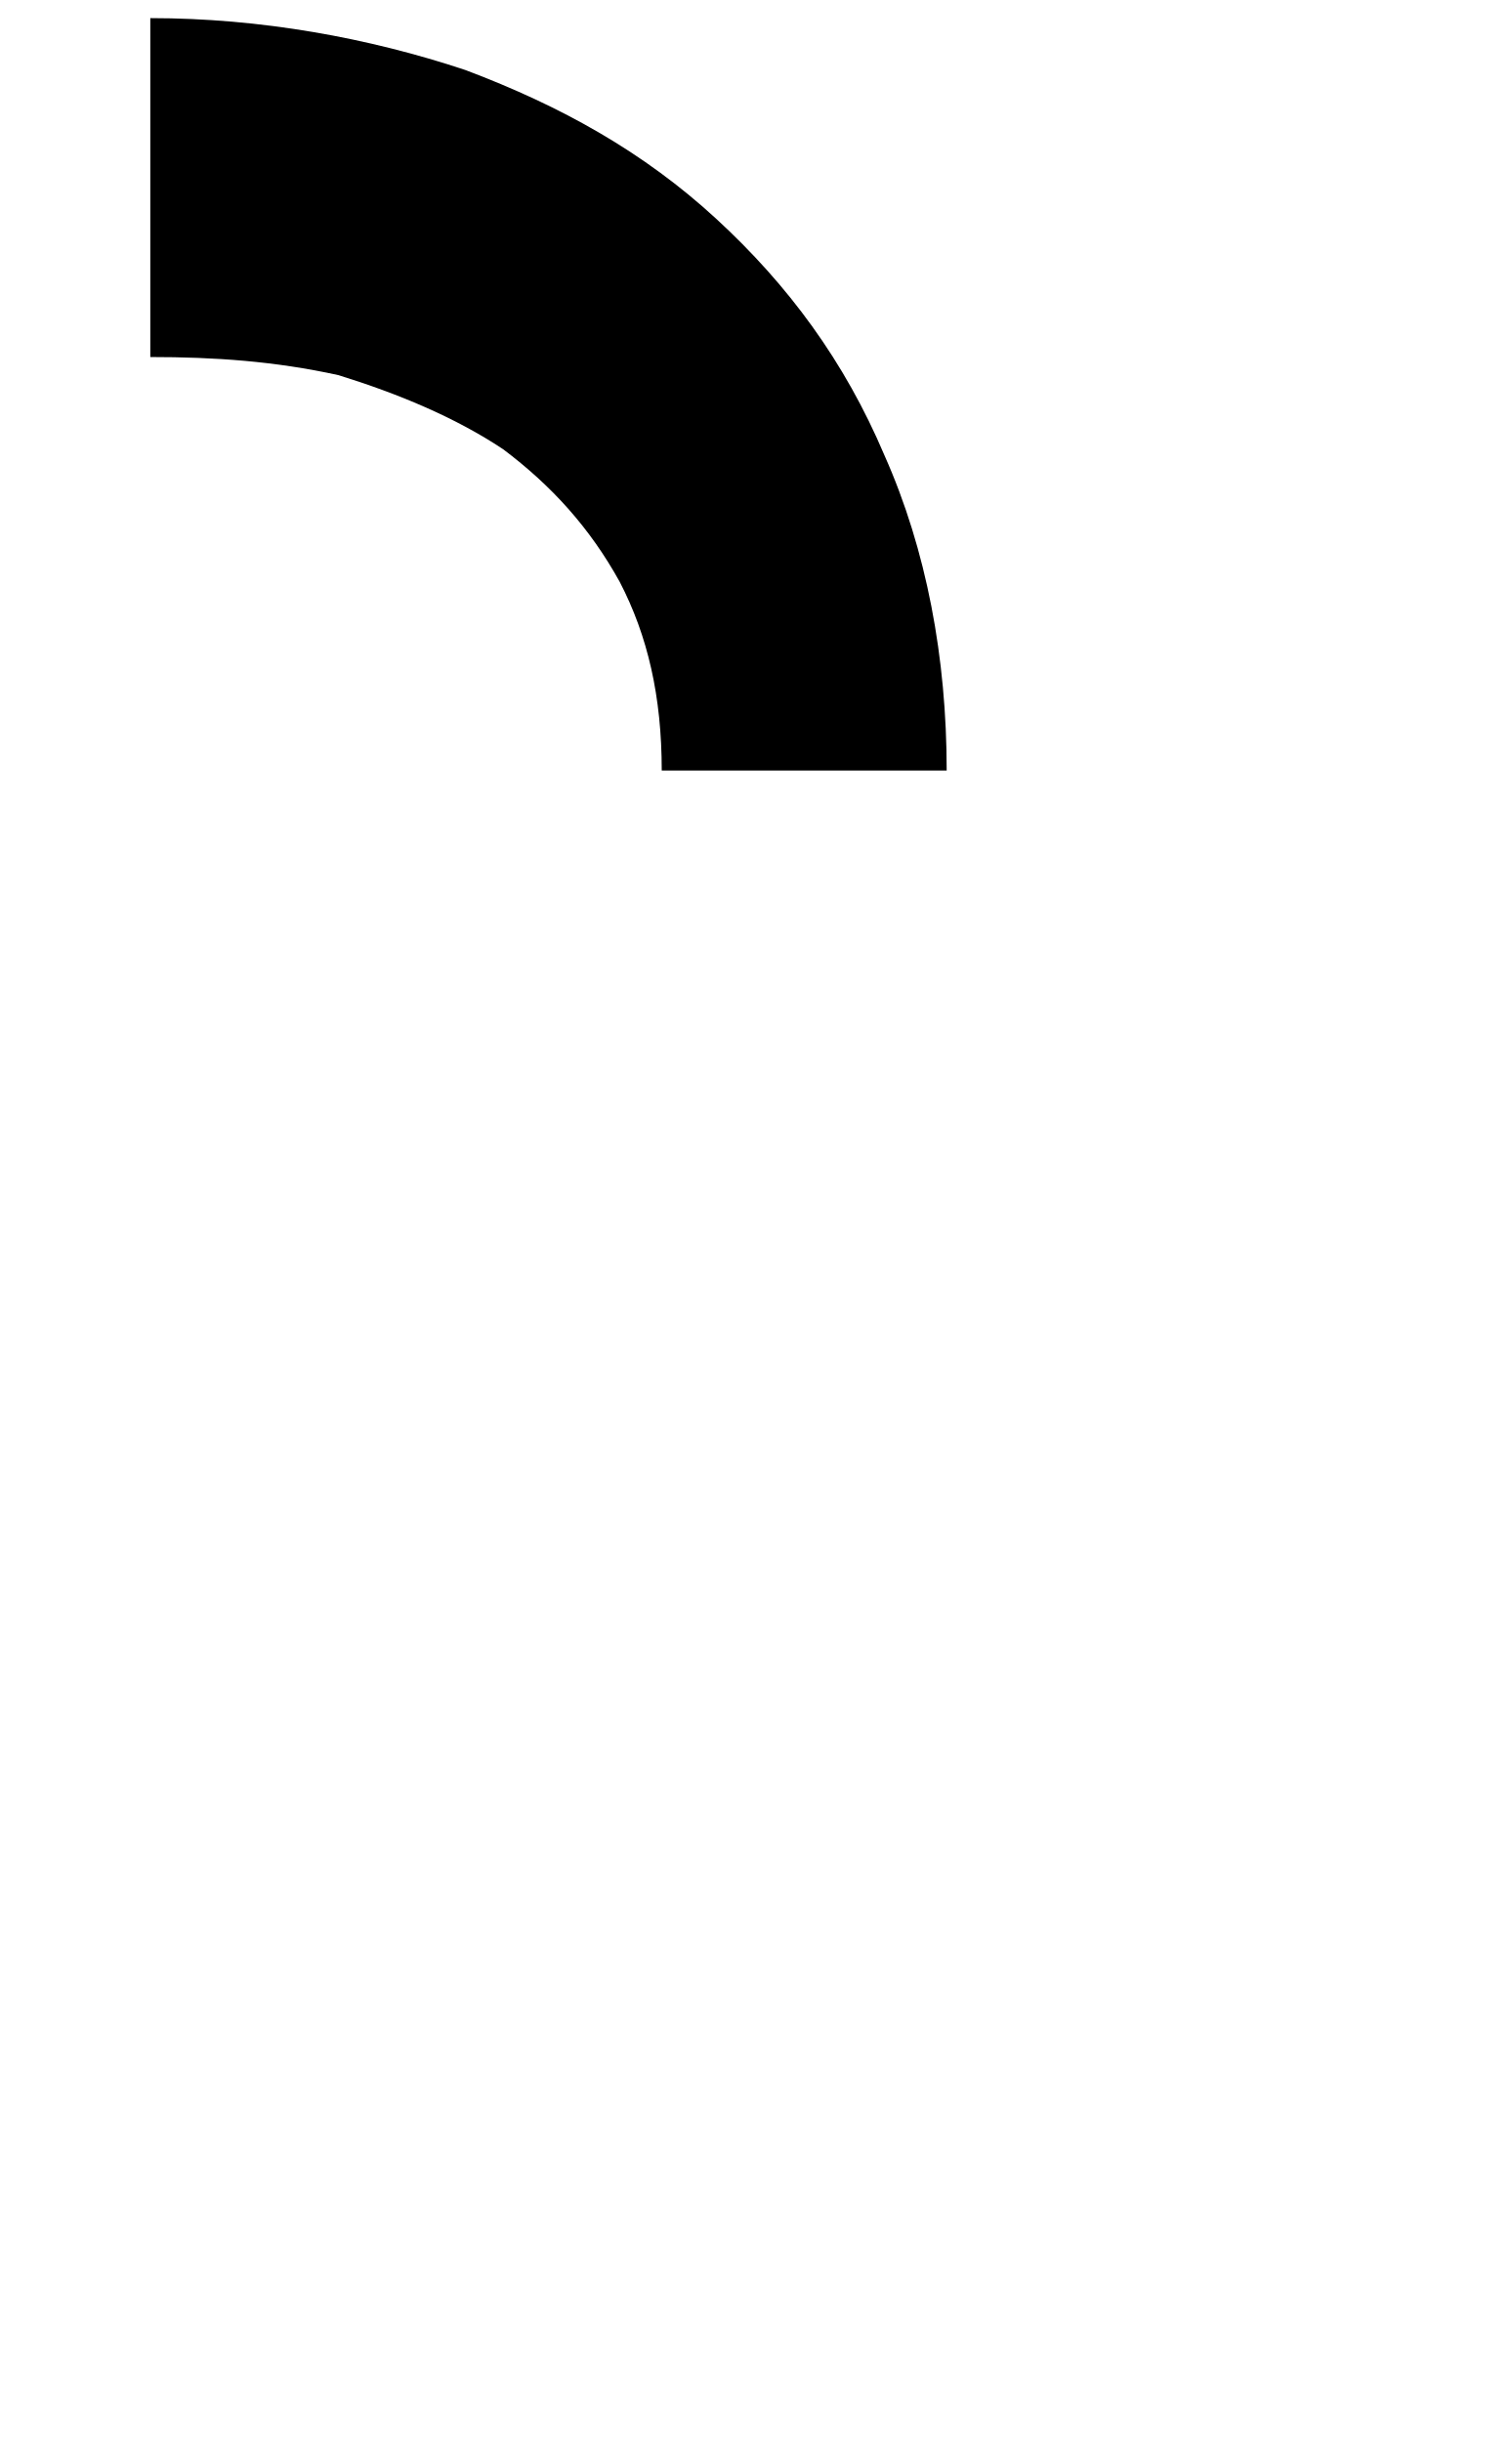
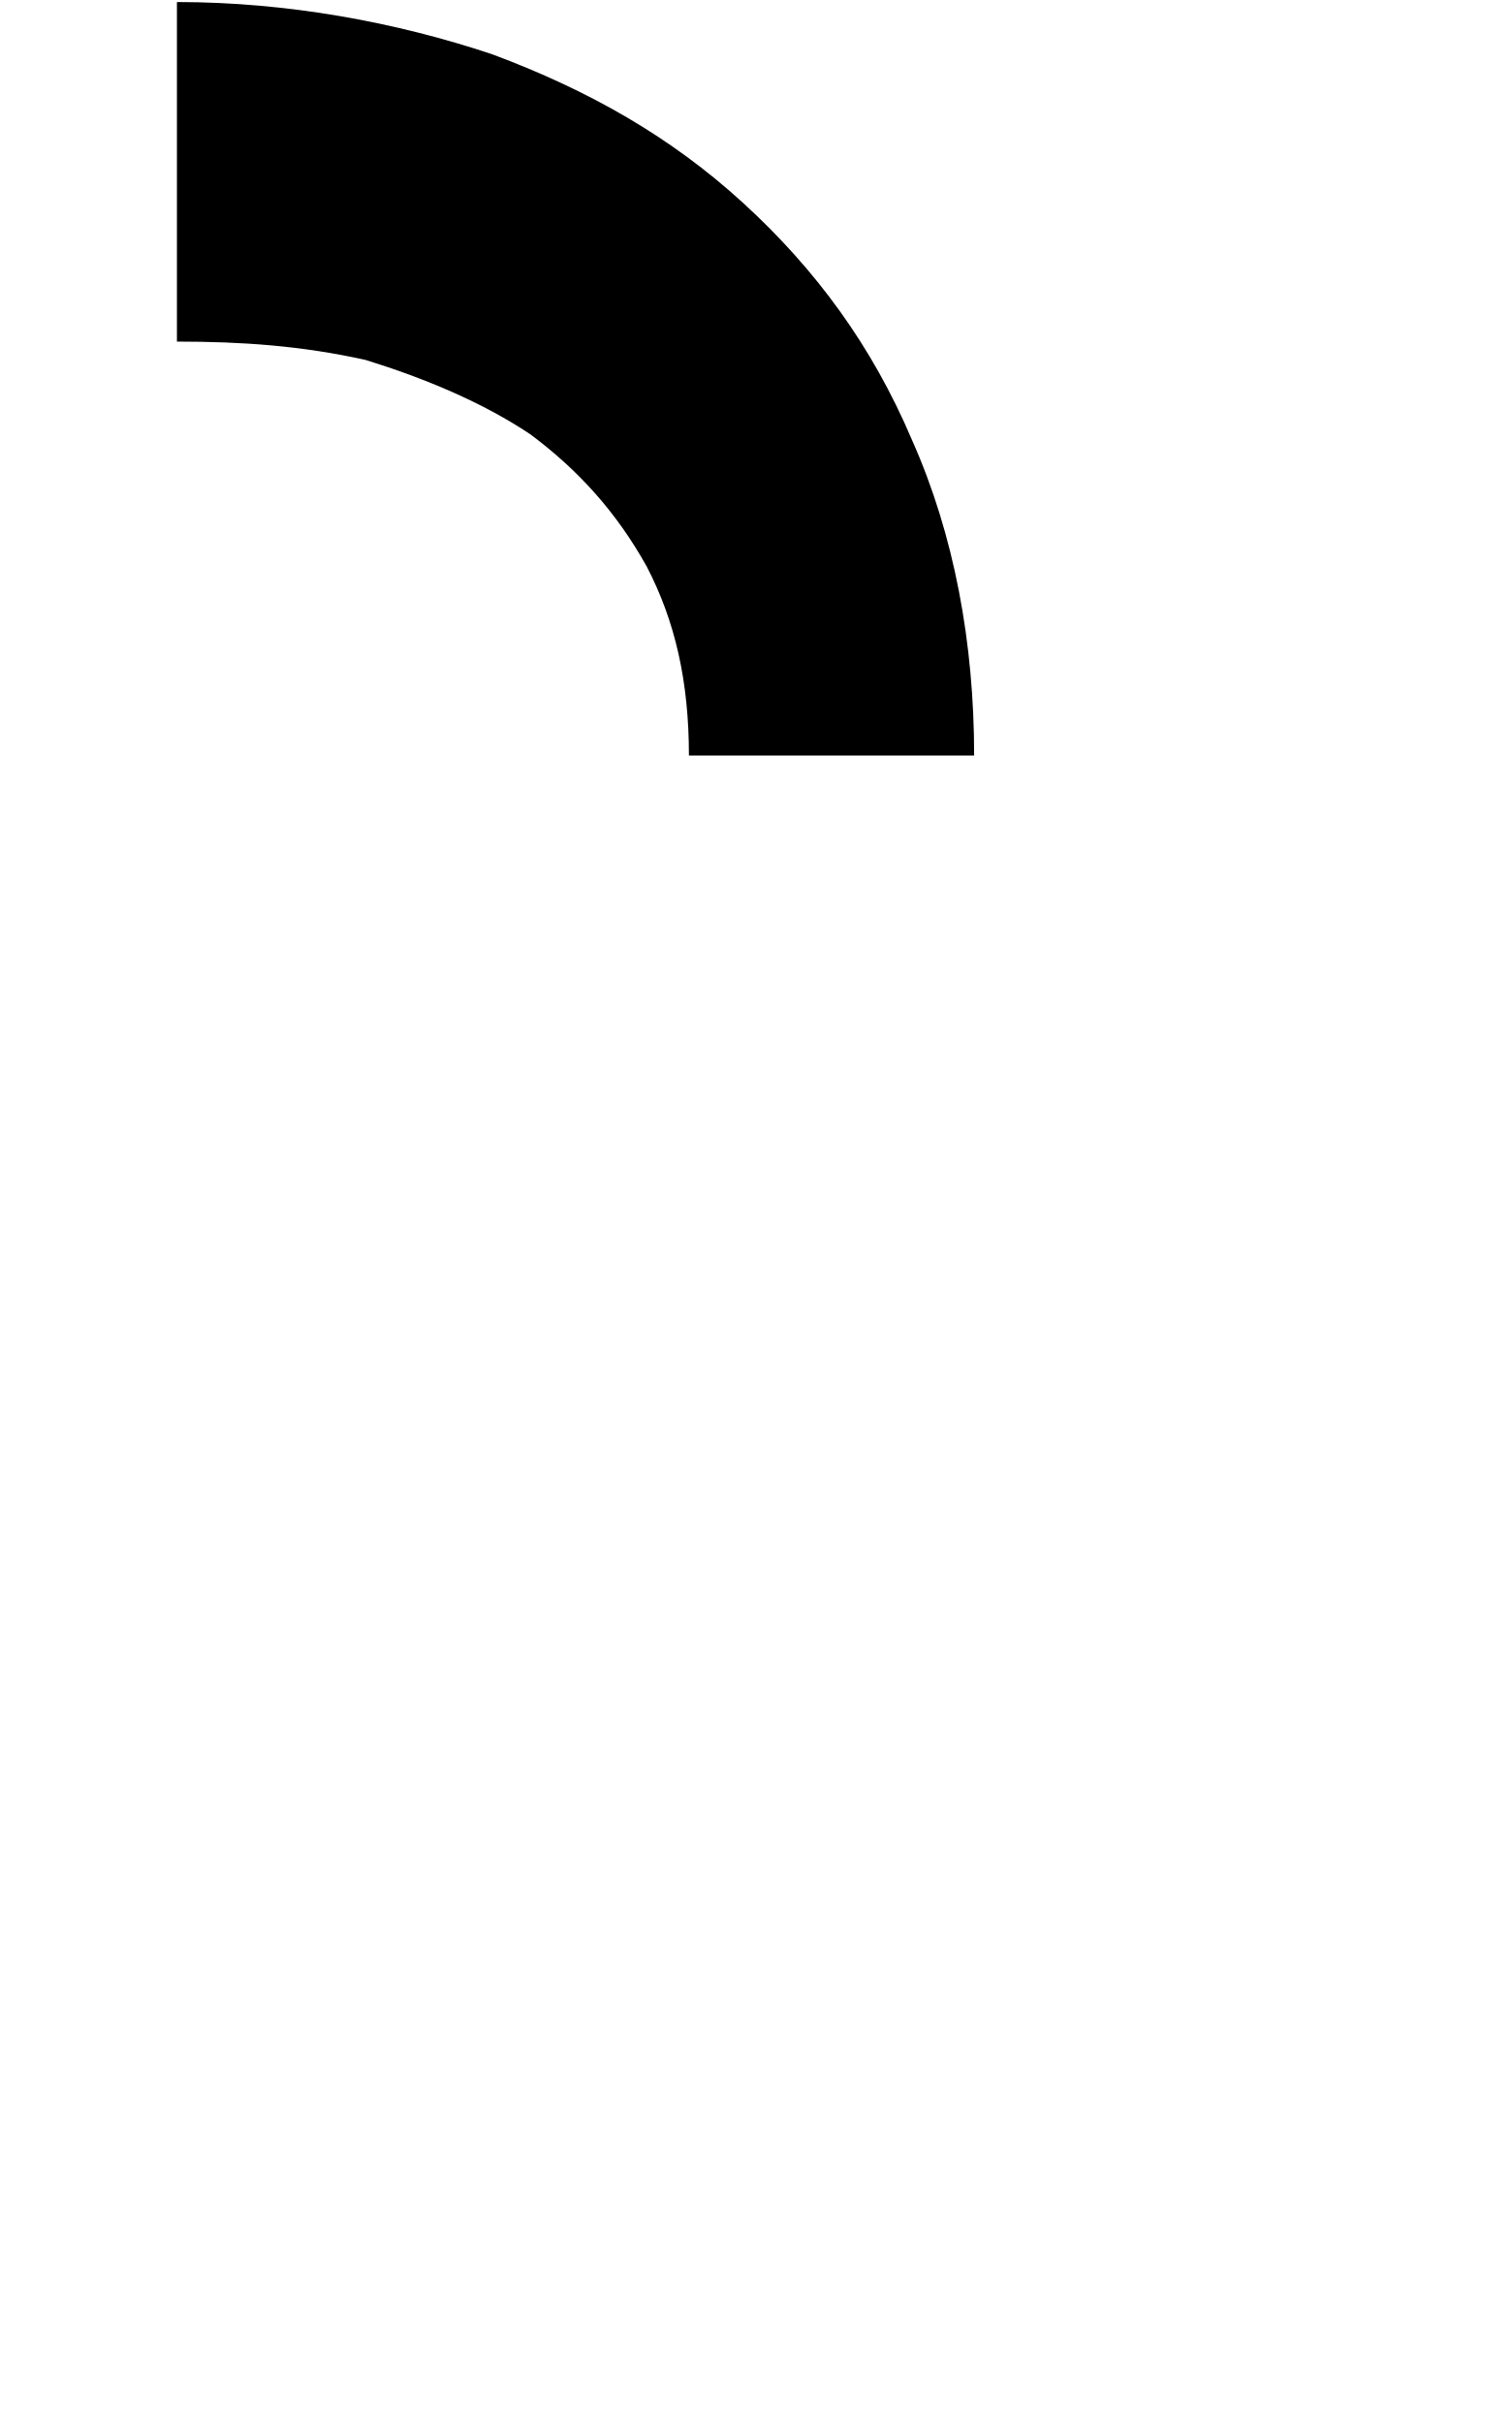
- <svg xmlns="http://www.w3.org/2000/svg" version="1.1" x="0px" y="0px" viewBox="0 0 367.1 593" style="enable-background:new 0 0 367.1 593;" xml:space="preserve">
+ <svg xmlns="http://www.w3.org/2000/svg" version="1.1" x="0px" y="0px" viewBox="0 0 370 593" style="enable-background:new 0 0 370 593;" xml:space="preserve">
  <style type="text/css">
	.st0{display:none;}
	.st1{display:inline;}
</style>
  <g id="_x5F_V1">
    <g id="E_00000051360959627468142820000017544460044616440767_">
	</g>
    <g id="C">
	</g>
    <g id="N_x5F_3">
	</g>
    <g id="A">
	</g>
    <g id="N_00000054254949360326627830000005329152182886584764_">
	</g>
    <g id="e">
	</g>
    <g id="T">
	</g>
    <g id="N_00000127748963548567887910000006918738376549339794_">
	</g>
    <g id="I">
	</g>
    <g id="A1">
	</g>
    <g id="M">
	</g>
    <g id="R">
	</g>
    <g id="O_00000083778567647030904660000008843847121500168630_">
	</g>
    <g id="F">
	</g>
    <g id="N">
	</g>
    <g id="E">
	</g>
    <g id="P">
	</g>
    <g id="O">
	</g>
  </g>
  <g id="Ebene_20">
-     <text transform="matrix(1 0 0 1 -5300.426 1054.634)">
+     <text transform="matrix(1 0 0 1 -3415.813 1054.634)">
      <tspan x="0" y="0" style="fill:#E30613; font-family:'SH-Maintenance-V2'; font-size:490px; letter-spacing:-19;">M</tspan>
      <tspan x="604.7" y="0" style="fill:#E30613; font-family:'SH-Maintenance-V2'; font-size:490px;">A</tspan>
      <tspan x="965.8" y="0" style="fill:#E30613; font-family:'SH-Maintenance-V2'; font-size:490px; letter-spacing:-19;">I</tspan>
      <tspan x="1090.7" y="0" style="fill:#E30613; font-family:'SH-Maintenance-V2'; font-size:490px;">NTENANCE</tspan>
    </text>
-     <rect x="-8338.8" y="709.6" style="fill:none;" width="1722.6" height="412.6" />
-     <text transform="matrix(1 0 0 1 -8338.839 1059.489)">
+     <rect x="-6454.2" y="709.6" style="fill:none;" width="1722.6" height="412.6" />
+     <text transform="matrix(1 0 0 1 -6454.226 1059.489)">
      <tspan x="0" y="0" style="fill:#E30613; font-family:'SH-Maintenance-V2'; font-size:490px;">OPEN</tspan>
      <tspan x="1660.1" y="0" style="fill:#E30613; font-family:'SH-Maintenance-V2'; font-size:485px; letter-spacing:-9;"> </tspan>
    </text>
-     <text transform="matrix(1 0 0 1 -6502.843 1069.107)">
+     <text transform="matrix(1 0 0 1 -4618.23 1069.107)">
      <tspan x="0" y="0" style="fill:#E30613; font-family:'SH-Maintenance-V2'; font-size:490px; letter-spacing:-19;">F</tspan>
      <tspan x="252.8" y="0" style="fill:#E30613; font-family:'SH-Maintenance-V2'; font-size:490px;">O</tspan>
      <tspan x="634.1" y="0" style="fill:#E30613; font-family:'SH-Maintenance-V2'; font-size:490px; letter-spacing:-167;"> </tspan>
      <tspan x="602.7" y="0" style="fill:#E30613; font-family:'SH-Maintenance-V2'; font-size:490px;">R</tspan>
    </text>
  </g>
  <g id="Hilfslinien">
-     <rect x="-1048.3" y="727.6" style="fill:none;" width="7398.2" height="466.4" />
-     <text transform="matrix(1 0 0 1 -1048.275 1076.709)">
+     <rect x="836.3" y="682.7" style="fill:none;" width="7398.2" height="466.4" />
+     <text transform="matrix(1 0 0 1 836.3383 1031.88)">
      <tspan x="0" y="0" style="fill:#E30613; font-family:'SH-Maintenance-V2'; font-size:489px; letter-spacing:-19;">WE</tspan>
      <tspan x="739.4" y="0" style="fill:#E30613; font-family:'SH-Maintenance-V2'; font-size:489px; letter-spacing:-29;">G</tspan>
      <tspan x="1081.2" y="0" style="fill:#E30613; font-family:'SH-Maintenance-V2'; font-size:489px; letter-spacing:-9;">E</tspan>
      <tspan x="1468.4" y="0" style="fill:#E30613; font-family:'SH-Maintenance-V2'; font-size:489px;">N </tspan>
      <tspan x="1939.8" y="0" style="fill:#E30613; font-family:'SH-Maintenance-V2'; font-size:489px; letter-spacing:9;">U</tspan>
      <tspan x="2312" y="0" style="fill:#E30613; font-family:'SH-Maintenance-V2'; font-size:489px; letter-spacing:-9;">M</tspan>
      <tspan x="2736.9" y="0" style="fill:#E30613; font-family:'SH-Maintenance-V2'; font-size:489px;">B</tspan>
      <tspan x="3081.2" y="0" style="fill:#E30613; font-family:'SH-Maintenance-V2'; font-size:489px; letter-spacing:-19;">A</tspan>
      <tspan x="3439.1" y="0" style="fill:#E30613; font-family:'SH-Maintenance-V2'; font-size:489px;">U </tspan>
      <tspan x="3910" y="0" style="fill:#E30613; font-family:'SH-Maintenance-V2'; font-size:489px; letter-spacing:-29;">G</tspan>
      <tspan x="4268.4" y="0" style="fill:#E30613; font-family:'SH-Maintenance-V2'; font-size:489px;">E</tspan>
      <tspan x="4585.3" y="0" style="fill:#E30613; font-family:'SH-Maintenance-V2'; font-size:489px; letter-spacing:-39;">Ö</tspan>
      <tspan x="4926.6" y="0" style="fill:#E30613; font-family:'SH-Maintenance-V2'; font-size:489px;">FFNET</tspan>
    </text>
-     <rect x="-7991.3" y="-38.8" width="93.9" height="140.7" />
  </g>
  <g id="T_00000151528559115874515910000005984389023753216649_" class="st0">
-     <path d="M4905.1,452.2V102.4h76.9v349.8H4905.1z" />
-     <path class="st1" d="M4835.5,102.4H4982c94.6,0,140.6,55.9,140.6,149.4H5058c0-54.9-23.5-72.5-75.9-72.5h-146.5V102.4z" />
+     <path d="M6789.7,452.2V102.4h76.9v349.8H6789.7z" />
+     <path class="st1" d="M6720.2,102.4h146.5c94.6,0,140.6,55.9,140.6,149.4h-64.7c0-54.9-23.5-72.5-75.9-72.5h-146.5V102.4z" />
  </g>
  <g id="E_00000150082740960534394650000001756674408269680310_" class="st0">
-     <path class="st1" d="M4716.3,452.1V156.4h-63.8v295.6H4716.3z" />
-     <path class="st1" d="M4594,353.3H4735c0,0,13.3-74.6,23.6-132.1h-61.9l-11.8,74.6H4594V353.3z" />
-     <path class="st1" d="M4652.5,452.1h140.9c0,0,13.3-74.6,23.6-132.1h-61.9l-11.8,74.6h-90.8V452.1z" />
-     <path class="st1" d="M4747.7,186.3h60.9c-7.9-43.7-15.2-84.5-15.2-84.5h-140.9v57.5h90.8L4747.7,186.3z" />
+     <path class="st1" d="M6600.9,452.1V156.4h-63.8v295.6H6600.9z" />
+     <path class="st1" d="M6478.6,353.3h140.9c0,0,13.3-74.6,23.6-132.1h-61.9l-11.8,74.6h-90.8V353.3z" />
+     <path class="st1" d="M6537.1,452.1H6678c0,0,13.3-74.6,23.6-132.1h-61.9l-11.8,74.6h-90.8V452.1z" />
+     <path class="st1" d="M6632.4,186.3h60.9c-7.9-43.7-15.2-84.5-15.2-84.5h-140.9v57.5h90.8L6632.4,186.3z" />
  </g>
  <g id="N_00000099632580371903072950000016892054108610634910_" class="st0">
-     <path class="st1" d="M4476.3,451.9l93.9-349.3h-69l-60.2,237.7h-1l-56.3-237.7h-77.3L4265,255.2h70.4l9.8-41.6h1l58.7,237.7   L4476.3,451.9z" />
-     <rect x="4259.1" y="102.6" class="st1" width="76.8" height="349.3" />
+     <path class="st1" d="M6361,451.9l93.9-349.3h-69l-60.2,237.7h-1l-56.3-237.7h-77.3l-41.6,152.6h70.4l9.8-41.6h1l58.7,237.7   L6361,451.9z" />
+     <rect x="6143.8" y="102.6" class="st1" width="76.8" height="349.3" />
  </g>
  <g id="F_00000114769032895886322120000014247326199313495697_" class="st0">
-     <path class="st1" d="M4066.8,451.9H3990V102.7h245.5v64.5h-168.7V248H4213v59.7h-146.2V451.9z" />
+     <path class="st1" d="M5951.4,451.9h-76.8V102.7h245.5v64.5h-168.7V248h146.2v59.7h-146.2V451.9z" />
  </g>
  <g id="F_00000173141720675959051990000004486108456543280518_" class="st0">
-     <path class="st1" d="M3780.5,451.6h132.8V169.3h-54.9v217.1h-77.9V451.6z" />
-     <path class="st1" d="M3812.5,451.7c0-18,2.9-33.6,10.7-46.8c6.8-12.2,16.6-23.4,28.3-31.2c11.7-7.8,25.4-13.7,40-17.6   c14.6-3.9,30.2-5.9,70.2-5.9v-81.4c-52.2,0-76.6,3.9-100,12.2c-23.4,8.8-44.4,20-61.9,36.1c-17.6,16.6-31.2,35.1-41.4,57.5   c-9.8,22.9-14.1,48.8-14.1,77H3812.5z" />
-     <polygon class="st1" points="3961.8,100.7 3858.4,100.7 3858.4,383 3913.3,383 3913.3,165.8 3961.8,165.8  " />
+     <path class="st1" d="M5665.1,451.6h132.8V169.3H5743v217.1h-77.9V451.6z" />
+     <path class="st1" d="M5697.1,451.7c0-18,2.9-33.6,10.7-46.8c6.8-12.2,16.6-23.4,28.3-31.2c11.7-7.8,25.4-13.7,40-17.6   c14.6-3.9,30.2-5.9,70.2-5.9v-81.4c-52.2,0-76.6,3.9-100,12.2c-23.4,8.8-44.4,20-61.9,36.1c-17.6,16.6-31.2,35.1-41.4,57.5   c-9.8,22.9-14.1,48.8-14.1,77H5697.1z" />
+     <polygon class="st1" points="5846.4,100.7 5743,100.7 5743,383 5797.9,383 5797.9,165.8 5846.4,165.8  " />
  </g>
  <g id="Ö" class="st0">
-     <path class="st1" d="M3398.5,278.8c0-103.7,64.1-184.4,171.6-184.4c107.6,0,171.6,80.7,171.6,184.4c0,100.7-64.1,181.4-171.6,181.4   C3462.6,460.2,3398.5,379.5,3398.5,278.8z M3475.3,278.8c0,58.2,25.9,116.9,94.9,116.9c68.9,0,94.9-58.7,94.9-116.9   c0-61.1-25.9-119.8-94.9-119.8C3501.2,159,3475.3,217.6,3475.3,278.8z" />
-     <rect x="3536.9" y="191.7" class="st1" width="66" height="57.2" />
-     <rect x="3536.9" y="278.8" class="st1" width="66" height="57.2" />
+     <path class="st1" d="M5283.1,278.8c0-103.7,64.1-184.4,171.6-184.4c107.6,0,171.6,80.7,171.6,184.4c0,100.7-64.1,181.4-171.6,181.4   C5347.2,460.2,5283.1,379.5,5283.1,278.8z M5359.9,278.8c0,58.2,25.9,116.9,94.9,116.9c68.9,0,94.9-58.7,94.9-116.9   c0-61.1-25.9-119.8-94.9-119.8C5385.8,159,5359.9,217.6,5359.9,278.8z" />
+     <rect x="5421.5" y="191.7" class="st1" width="66" height="57.2" />
+     <rect x="5421.5" y="278.8" class="st1" width="66" height="57.2" />
  </g>
  <g id="E_00000056408675155028286430000005814045595369560991_" class="st0">
-     <path class="st1" d="M3369.5,452.2h-265V103.1h261.1v64.5h-184.4v74.8h169.2v59.7h-169.2v85.6h188.3V452.2z" />
+     <path class="st1" d="M5254.1,452.2h-265V103.1h261.1v64.5h-184.4v74.8H5235v59.7h-169.2v85.6h188.3V452.2z" />
  </g>
  <g id="G_00000142136150640176763200000005464168929300255362_" class="st0">
-     <polygon class="st1" points="2727.1,368 2803.6,368 2803.6,178.8 2901.6,177.3 2900.1,102.4 2726.2,102.4  " />
-     <polygon class="st1" points="2727.1,452.2 2994.7,451.8 2994.7,388.5 2804.6,389.5 2803.6,291.5 2728.6,293  " />
-     <path class="st1" d="M2894.7,451.8h101c10.8-7.4,23-15.2,33.8-22.5c11.8-8.3,21.1-17.2,30.9-26.5c8.3-8.3,15.2-18.6,21.6-32.3   c4.4-11.8,8.3-26,8.3-42.6c0-16.7-3.9-30.9-9.3-44.6c-6.4-12.7-14.7-23.5-25.5-32.3c-10.8-8.8-23-16.2-36.8-21.1   c-13.2-4.9-28.9-6.9-43.1-6.9c-20.6,0-37.7,3.4-53.9,10.8c-15.2,6.4-28.9,16.2-37.7,27.9c-10.8,12.7-18.1,27-23,43.1   c-5.9,17.2-8.3,35.3-6.9,53.9h64.2c0-9.8,1.5-17.6,3.4-27.4c1.5-9.3,3.4-16.7,8.8-25c2.9-7.4,9.3-13.2,16.2-17.6   c6.4-5.4,14.7-7.4,25.5-7.4c14.2,0,26,4.9,35.8,14.7c9.3,7.8,14.2,21.1,14.2,36.8c0,10.3-2.5,20.1-6.9,27   c-5.4,8.3-10.8,15.7-17.2,21.6c-6.9,7.4-15.2,12.3-22.5,18.1c-8.3,4.9-16.7,10.8-24,15.7C2937.9,423.8,2907.5,443.4,2894.7,451.8z" />
+     <polygon class="st1" points="4611.7,368 4688.2,368 4688.2,178.8 4786.2,177.3 4784.7,102.4 4610.8,102.4  " />
+     <polygon class="st1" points="4611.7,452.2 4879.3,451.8 4879.3,388.5 4689.2,389.5 4688.2,291.5 4613.2,293  " />
+     <path class="st1" d="M4779.3,451.8h101c10.8-7.4,23-15.2,33.8-22.5c11.8-8.3,21.1-17.2,30.9-26.5c8.3-8.3,15.2-18.6,21.6-32.3   c4.4-11.8,8.3-26,8.3-42.6c0-16.7-3.9-30.9-9.3-44.6c-6.4-12.7-14.7-23.5-25.5-32.3c-10.8-8.8-23-16.2-36.8-21.1   c-13.2-4.9-28.9-6.9-43.1-6.9c-20.6,0-37.7,3.4-53.9,10.8c-15.2,6.4-28.9,16.2-37.7,27.9c-10.8,12.7-18.1,27-23,43.1   c-5.9,17.2-8.3,35.3-6.9,53.9h64.2c0-9.8,1.5-17.6,3.4-27.4c1.5-9.3,3.4-16.7,8.8-25c2.9-7.4,9.3-13.2,16.2-17.6   c6.4-5.4,14.7-7.4,25.5-7.4c14.2,0,26,4.9,35.8,14.7c9.3,7.8,14.2,21.1,14.2,36.8c0,10.3-2.5,20.1-6.9,27   c-5.4,8.3-10.8,15.7-17.2,21.6c-6.9,7.4-15.2,12.3-22.5,18.1c-8.3,4.9-16.7,10.8-24,15.7C4822.5,423.8,4792.1,443.4,4779.3,451.8z" />
  </g>
  <g id="U_00000122691519521168774280000013841469757125651126_" class="st0">
-     <path class="st1" d="M2572.4,463.6c-102.4-1.5-114.8-74.7-114.8-119.8v-242h77.7v238.5c0,24.3,0,55.9,37.1,57.9V463.6z" />
-     <path class="st1" d="M2294.3,101.9h77.7v238.5c0,25.2,0,57.9,41.1,57.9c36.6,0,45-24.7,45-58.9v-15.8h70.3v30.7   c0,77.2-57.4,109.4-116.3,109.4c-105.4,0-117.8-74.2-117.8-119.8V101.9z" />
+     <path class="st1" d="M4457,463.6c-102.4-1.5-114.8-74.7-114.8-119.8v-242h77.7v238.5c0,24.3,0,55.9,37.1,57.9V463.6z" />
+     <path class="st1" d="M4178.9,101.9h77.7v238.5c0,25.2,0,57.9,41.1,57.9c36.6,0,45-24.7,45-58.9v-15.8h70.3v30.7   c0,77.2-57.4,109.4-116.3,109.4c-105.4,0-117.8-74.2-117.8-119.8V101.9z" />
  </g>
  <g id="A_00000004505667569094896160000014532079075801900974_" class="st0">
-     <path class="st1" d="M2138.8,203.9l-3,70.3l30,6.9v1l-247.3,61v75.2l121.9,33.4l15.2-61l-22.1-9.3v-1l244.4-61v-78.2L2138.8,203.9z   " />
-     <polygon class="st1" points="1963.3,430.6 2041,451.7 2046.9,451.7 2105.4,212.8 2106.4,212.8 2165.9,451.7 2242.6,451.7    2278,319.5 2209.6,317.5 2203.7,337.1 2202.7,337.1 2142.7,101.1 2070.5,101.1 2009.5,339.6 2008.5,339.6  " />
+     <path class="st1" d="M4023.4,203.9l-3,70.3l30,6.9v1l-247.3,61v75.2l121.9,33.4l15.2-61l-22.1-9.3v-1l244.4-61v-78.2L4023.4,203.9z   " />
+     <polygon class="st1" points="3847.9,430.6 3925.6,451.7 3931.5,451.7 3990,212.8 3991,212.8 4050.5,451.7 4127.2,451.7    4162.6,319.5 4094.2,317.5 4088.3,337.1 4087.4,337.1 4027.4,101.1 3955.1,101.1 3894.1,339.6 3893.1,339.6  " />
  </g>
  <g id="B" class="st0">
-     <path class="st1" d="M1599.9,452.2V103.1h164.3c66.5,0,111.5,21.5,111.5,86.6c0,34.7-16.6,57.7-47.4,72.9   c43,12.2,64.1,45,64.1,88.5c0,70.9-60.1,101.2-123.2,101.2H1599.9z M1748.6,162.8h-71.9v81.7h77.8c27.4,0,46.9-12.2,46.9-41.6   C1801.4,170.1,1775.9,162.8,1748.6,162.8z M1676.7,392.6h82.2c29.8,0,56.7-9.8,56.7-46c0-35.7-22-49.9-55.3-49.9h-83.6V392.6z" />
+     <path class="st1" d="M3484.5,452.2V103.1h164.3c66.5,0,111.5,21.5,111.5,86.6c0,34.7-16.6,57.7-47.4,72.9   c43,12.2,64.1,45,64.1,88.5c0,70.9-60.1,101.2-123.2,101.2H3484.5z M3633.2,162.8h-71.9v81.7h77.8c27.4,0,46.9-12.2,46.9-41.6   C3686,170.1,3660.6,162.8,3633.2,162.8z M3561.3,392.6h82.2c29.8,0,56.7-9.8,56.7-46c0-35.7-22-49.9-55.3-49.9h-83.6V392.6z" />
  </g>
  <g id="M_00000134250281029563310950000003257287664879667615_" class="st0">
-     <path class="st1" d="M1342.7,335.1h75.5c-12.8-20.6-144.7-232.9-144.7-232.9h-77v350.1h72.1V217.4h1   C1269.6,217.4,1306.4,276.2,1342.7,335.1z" />
-     <path class="st1" d="M1418.7,335.1c36.3-58.8,73.1-117.7,73.1-117.7h1v234.9h72.1V102.1h-77c0,0-131.9,212.3-144.7,232.9H1418.7z" />
+     <path class="st1" d="M3227.3,335.1h75.5c-12.8-20.6-144.7-232.9-144.7-232.9h-77v350.1h72.1V217.4h1   C3154.2,217.4,3191,276.2,3227.3,335.1z" />
+     <path class="st1" d="M3303.3,335.1c36.3-58.8,73.1-117.7,73.1-117.7h1v234.9h72.1V102.1h-77c0,0-131.9,212.3-144.7,232.9H3303.3z" />
  </g>
  <g id="U" class="st0">
-     <path class="st1" d="M1146.7,452.2H899.4v-64.6h170.4v-285h76.9V452.2z M852.4,452.2V102.6h76.9v285h170.4v64.6H852.4z" />
+     <path class="st1" d="M3031.3,452.2H2784v-64.6h170.4v-285h76.9V452.2z M2737,452.2V102.6h76.9v285h170.4v64.6H2737z" />
  </g>
  <g id="N_00000154425763484525918430000008508601231558086807_" class="st0">
-     <path class="st1" d="M601.9,452.2L695.8,103h-69l-60.2,237.7h-1L509.4,103h-77.3l-41.6,152.6H461l9.8-41.6h1l58.7,237.7   L601.9,452.2z" />
-     <rect x="384.7" y="103" class="st1" width="76.8" height="349.3" />
-   </g>
-   <g id="E_00000165205204584183719570000002201050886193303485_">
-     <path class="st0" d="M70.9,282.5l-64.3,2.1l0-3.4c0-107.2,80.4-171.1,180.8-171.1v76.5C129.3,186.6,70.9,213.7,70.9,282.5z" />
-     <path class="st0" d="M178.8,381.1c0-68.7-58.5-94.5-116.5-94.5V210c100.4,0,180.8,63.8,180.8,171.1H178.8z" />
-     <polygon class="st0" points="355.7,373.8 355.7,452.2 184.7,452.2 179.8,373.8  " />
-     <path class="st0" d="M70.9,281.2c0,68.7,58.5,94.5,116.5,94.5v76.5C86.9,452.2,6.5,388.4,6.5,281.2H70.9z" />
-     <path d="M36.5,86.7V4.4C63.3,4.4,89.6,9.2,113,17c23.4,8.8,43.4,20,60.9,36.1s31.2,34.6,40.9,57.5c10.2,22.9,15.1,49.2,15.1,76.5   h-69.2c0-18-3.4-32.7-10.2-45.8c-7.3-13.2-16.6-23.4-28.3-32.2c-11.7-7.8-25.8-13.6-40-18C66.7,87.7,52.1,86.7,36.5,86.7z" />
+     <path class="st1" d="M2486.5,452.2l93.9-349.3h-69l-60.2,237.7h-1L2394.1,103h-77.3l-41.6,152.6h70.4l9.8-41.6h1l58.7,237.7   L2486.5,452.2z" />
+     <rect x="2269.3" y="103" class="st1" width="76.8" height="349.3" />
+   </g>
+   <g id="E_00000165205204584183719570000002201050886193303485_" class="st0">
+     <path class="st1" d="M1955.5,281.2h-64.3c0-107.2,80.4-171.1,180.8-171.1v76.5C2014,186.6,1955.5,212.5,1955.5,281.2z" />
+     <path class="st1" d="M2063.4,381.1c0-68.7-58.5-94.5-116.5-94.5V210c100.4,0,180.8,63.8,180.8,171.1H2063.4z" />
+     <polygon class="st1" points="2240.3,373.8 2240.3,452.2 2069.3,452.2 2064.4,373.8  " />
+     <path class="st1" d="M1955.5,281.2c0,68.7,58.5,94.5,116.5,94.5v76.5c-100.4,0-180.8-63.8-180.8-171.1H1955.5z" />
+     <path class="st1" d="M1921.1,86.7V4.4c26.8,0,53.1,4.9,76.5,12.7c23.4,8.8,43.4,20,60.9,36.1s31.2,34.6,40.9,57.5   c10.2,22.9,15.1,49.2,15.1,76.5h-69.2c0-18-3.4-32.7-10.2-45.8c-7.3-13.2-16.6-23.4-28.3-32.2c-11.7-7.8-25.8-13.6-40-18   C1951.3,87.7,1936.7,86.7,1921.1,86.7z" />
  </g>
  <g id="G" class="st0">
-     <path class="st1" d="M-9.2,452.8h-48.9l-7.8-39.6c-27.4,35.2-62.1,47.9-95.8,47.9c-107.6,0-171.6-80.7-171.6-181.4   c0-103.7,64.1-184.4,171.6-184.4c71.4,0,139.4,43.5,147.2,123.2h-73.4c-9.3-39.1-37.2-58.7-73.8-58.7c-68.9,0-94.9,58.7-94.9,119.8   c0,58.2,25.9,116.9,94.9,116.9c50.4,0,78.7-26.4,83.1-75.3h-77.3v-57.2H-9.2V452.8z" />
+     <path class="st1" d="M1875.5,452.8h-48.9l-7.8-39.6c-27.4,35.2-62.1,47.9-95.8,47.9c-107.6,0-171.6-80.7-171.6-181.4   c0-103.7,64.1-184.4,171.6-184.4c71.4,0,139.4,43.5,147.2,123.2h-73.4c-9.3-39.1-37.2-58.7-73.8-58.7c-68.9,0-94.9,58.7-94.9,119.8   c0,58.2,25.9,116.9,94.9,116.9c50.4,0,78.7-26.4,83.1-75.3h-77.3v-57.2h146.7V452.8z" />
  </g>
  <g id="E_00000005963599347184841430000018193220976272044449_" class="st0">
-     <path class="st1" d="M-348.9,452.2h-265V103.1h261.1v64.5h-184.4v74.8H-368v59.7h-169.2v85.6h188.3V452.2z" />
+     <path class="st1" d="M1535.7,452.2h-265V103.1h261.1v64.5h-184.4v74.8h169.2v59.7h-169.2v85.6h188.3V452.2z" />
  </g>
  <g id="W" class="st0">
-     <path class="st1" d="M-880.3,219.2c-36.3,58.9-73.1,117.7-73.1,117.7h-1V102h-72.1v350.3h77c0,0,132-212.4,144.7-233H-880.3z    M-804.3,219.2h-75.5c12.8,20.6,144.7,233,144.7,233h77V102h-72.1v235h-1C-731.2,337-768,278.1-804.3,219.2z" />
-   </g>
-   <g id="E_00000113322483045279252990000013609696148037364875_" class="st0">
-     <path class="st1" d="M-1809.3,279.7h-64.9c0-108.1,81.1-172.5,182.4-172.5v77.2C-1750.3,184.4-1809.3,210.4-1809.3,279.7z" />
-     <path class="st1" d="M-1697.7,380.5c0-69.3-59-95.4-117.5-95.4V208c101.3,0,182.4,64.4,182.4,172.5H-1697.7z" />
-     <polygon class="st1" points="-1519.3,373.1 -1519.3,452.2 -1691.9,452.2 -1696.8,373.1  " />
-     <path class="st1" d="M-1809.3,279.7c0,69.3,59,95.4,117.5,95.4v77.2c-101.3,0-182.4-64.4-182.4-172.5H-1809.3z" />
-     <path class="st1" d="M-1841.3,83.6V0.5c27,0,53.6,4.9,77.2,12.8c23.6,8.8,43.7,20.2,61.4,36.4c17.7,16.2,31.5,34.9,41.3,58   c10.3,23.1,15.2,49.6,15.2,77.2h-69.8c0-18.2-3.4-32.9-10.3-46.2c-7.4-13.3-16.7-23.6-28.5-32.4c-11.8-7.9-26.1-13.8-40.3-18.2   C-1810.8,84.6-1825.5,83.6-1841.3,83.6z" />
+     <path class="st1" d="M1004.3,219.2C968,278.1,931.2,337,931.2,337h-1V102h-72.1v350.3h77c0,0,132-212.4,144.7-233H1004.3z    M1080.3,219.2h-75.5c12.8,20.6,144.7,233,144.7,233h77V102h-72.1v235h-1C1153.4,337,1116.6,278.1,1080.3,219.2z" />
+   </g>
+   <g id="E_00000113322483045279252990000013609696148037364875_">
+     <path class="st0" d="M75.3,279.7H10.4c0-108.1,81.1-172.5,182.4-172.5v77.2C134.3,184.4,75.3,210.4,75.3,279.7z" />
+     <path class="st0" d="M186.9,380.5c0-69.3-59-95.4-117.5-95.4V208c101.3,0,182.4,64.4,182.4,172.5H186.9z" />
+     <polygon class="st0" points="365.3,373.1 365.3,452.2 192.8,452.2 187.8,373.1  " />
+     <path class="st0" d="M75.3,279.7c0,69.3,59,95.4,117.5,95.4v77.2c-101.3,0-182.4-64.4-182.4-172.5H75.3z" />
+     <path d="M43.3,83.6V0.5c27,0,53.6,4.9,77.2,12.8c23.6,8.8,43.7,20.2,61.4,36.4s31.5,34.9,41.3,58c10.3,23.1,15.2,49.6,15.2,77.2   h-69.8c0-18.2-3.4-32.9-10.3-46.2c-7.4-13.3-16.7-23.6-28.5-32.4c-11.8-7.9-26.1-13.8-40.3-18.2C73.8,84.6,59.1,83.6,43.3,83.6z" />
  </g>
  <g id="C_00000112622374827432275670000003417328206733987971_" class="st0">
-     <path class="st1" d="M-1901.3,219.4h-74.5c-5.4-34.8-38.7-61.3-76.4-61.3c-69.1,0-95.1,58.8-95.1,120.1c0,58.3,26,117.1,95.1,117.1   c47,0,73.5-31.9,79.4-78.4h74.5c-7.8,87.7-67.6,143.1-153.9,143.1c-107.8,0-172-80.9-172-181.8c0-103.9,64.2-184.7,172-184.7   C-1975.8,93.4-1910.7,138.5-1901.3,219.4z" />
+     <path class="st1" d="M-16.7,219.4h-74.5c-5.4-34.8-38.7-61.3-76.4-61.3c-69.1,0-95.1,58.8-95.1,120.1c0,58.3,26,117.1,95.1,117.1   c47,0,73.5-31.9,79.4-78.4h74.5C-21.6,404.6-81.4,460-167.7,460c-107.8,0-172-80.9-172-181.8c0-103.9,64.2-184.7,172-184.7   C-91.2,93.4-26,138.5-16.7,219.4z" />
  </g>
  <g id="N_00000117657359395406629260000008490405748572120458_" class="st0">
-     <path class="st1" d="M-2538.7,452.2h76.9V102.6h-76.9V452.2z" />
-     <polygon class="st1" points="-2320.8,452.2 -2227.3,102.6 -2295.9,102.6 -2356.1,340.6 -2357.1,340.6 -2413.4,102.6 -2490.7,102.6    -2532.3,255.4 -2461.8,255.4 -2452,213.8 -2451.1,213.8 -2391.8,452.2  " />
+     <path class="st1" d="M-654.1,452.2h76.9V102.6h-76.9V452.2z" />
+     <polygon class="st1" points="-436.2,452.2 -342.7,102.6 -411.2,102.6 -471.5,340.6 -472.4,340.6 -528.8,102.6 -606.1,102.6    -647.7,255.4 -577.2,255.4 -567.4,213.8 -566.5,213.8 -507.2,452.2  " />
  </g>
  <g id="A_00000070819818803741320060000005539798163125646774_" class="st0">
-     <path class="st1" d="M-2720.9,203.9l-3,70.3l30,6.9v1l-247.3,61v75.2l121.9,33.4l15.2-61l-22.1-9.3v-1l244.4-61v-78.2   L-2720.9,203.9z" />
-     <polygon class="st1" points="-2896.5,430.6 -2818.8,451.7 -2812.9,451.7 -2754.4,212.8 -2753.4,212.8 -2693.9,451.7 -2617.2,451.7    -2581.8,319.5 -2650.1,317.5 -2656,337.4 -2657,337.4 -2717,101.1 -2789.3,101.1 -2850.3,339.6 -2851.3,339.6  " />
+     <path class="st1" d="M-836.3,203.9l-3,70.3l30,6.9v1l-247.3,61v75.2l121.9,33.4l15.2-61l-22.1-9.3v-1l244.4-61v-78.2L-836.3,203.9z   " />
+     <polygon class="st1" points="-1011.9,430.6 -934.2,451.7 -928.3,451.7 -869.8,212.8 -868.8,212.8 -809.3,451.7 -732.6,451.7    -697.2,319.5 -765.5,317.5 -771.4,337.4 -772.4,337.4 -832.4,101.1 -904.7,101.1 -965.7,339.6 -966.6,339.6  " />
  </g>
  <g id="N_00000129165096651451788460000006894638935768142516_" class="st0">
-     <path class="st1" d="M-3197.2,452.2h-72V102.4h76.4l146,234.7h1V102.4h72v349.9h-76.9L-3196.2,218h-1V452.2z" />
+     <path class="st1" d="M-1312.5,452.2h-72V102.4h76.4l146,234.7h1V102.4h72v349.9h-76.9L-1311.6,218h-1V452.2z" />
  </g>
  <g id="E_00000096737436898591806260000014476501128100374183_" class="st0">
-     <path class="st1" d="M-3416.5,452.2V156.6h-63.8v295.6H-3416.5z" />
-     <path class="st1" d="M-3538.8,353.5h140.9c0,0,13.3-74.6,23.6-132.1h-61.9l-11.8,74.6h-90.8V353.5z" />
-     <path class="st1" d="M-3480.3,452.2h140.9c0,0,13.3-74.6,23.6-132.1h-61.9l-11.8,74.6h-90.8V452.2z" />
-     <path class="st1" d="M-3385.1,186.5h60.9c-7.9-43.7-15.2-84.5-15.2-84.5h-140.9v57.5h90.8L-3385.1,186.5z" />
+     <path class="st1" d="M-1531.9,452.2V156.6h-63.8v295.6H-1531.9z" />
+     <path class="st1" d="M-1654.2,353.5h140.9c0,0,13.3-74.6,23.6-132.1h-61.9l-11.8,74.6h-90.8V353.5z" />
+     <path class="st1" d="M-1595.7,452.2h140.9c0,0,13.3-74.6,23.6-132.1h-61.9l-11.8,74.6h-90.8V452.2z" />
+     <path class="st1" d="M-1500.5,186.5h60.9c-7.9-43.7-15.2-84.5-15.2-84.5h-140.9v57.5h90.8L-1500.5,186.5z" />
  </g>
  <g id="T_00000040572434587172107020000003403572265167091088_" class="st0">
-     <path class="st1" d="M-3813.6,452.1h65.4V179.8h208.9V102h-274.3V452.1z" />
-     <polygon class="st1" points="-3719,452.2 -3627.5,102 -3693.3,102 -3754.2,340.7 -3754.7,340.7 -3785.9,452.1  " />
+     <path class="st1" d="M-1929,452.1h65.4V179.8h208.9V102H-1929V452.1z" />
+     <polygon class="st1" points="-1834.4,452.2 -1742.9,102 -1808.7,102 -1869.6,340.7 -1870.1,340.7 -1901.3,452.1  " />
  </g>
  <g id="N_00000162323512888102647520000008162614129556769983_" class="st0">
-     <rect x="-3940.8" y="102.4" class="st1" width="76.8" height="349.2" />
-     <path class="st1" d="M-4205.9,451.6h77.8l92.9-263.1h1l90.5,263.1h79.7l-130.6-349.2h-78.7L-4205.9,451.6z" />
+     <rect x="-2056.2" y="102.4" class="st1" width="76.8" height="349.2" />
+     <path class="st1" d="M-2321.3,451.6h77.8l92.9-263.1h1l90.5,263.1h79.7L-2110,102.4h-78.7L-2321.3,451.6z" />
  </g>
  <g id="I_00000075868811598525912980000008971315367424001668_" class="st0">
    <g class="st1">
-       <path d="M-4238.5,451.6h-76.9V101.7h76.9V451.6z" />
+       <path d="M-2353.8,451.6h-76.9V101.7h76.9V451.6z" />
    </g>
  </g>
  <g id="A_00000047767008426511249760000015642639169606536113_" class="st0">
-     <polygon class="st1" points="-4443.4,451.6 -4349.7,451.6 -4349.7,398.1 -4379.7,398.1 -4379.7,161.6 -4443.4,161.6  " />
-     <polygon class="st1" points="-4557.8,348.1 -4392.9,348.1 -4392.9,167 -4379.7,167 -4379.7,103.2 -4557.8,103.2 -4557.8,167    -4446.4,167 -4446.4,284.3 -4557.8,284.3  " />
-     <path class="st1" d="M-4648.5,451.6h75.6c0.5-23.1,3.4-48.1,8.3-75.1c5.4-27,12.8-53.5,22.1-80c9.3-26,21.1-50.5,35.3-74.1   c14.2-23.1,30.4-42.7,48.6-58.4v-60.8h-238V169h165.4c-33.4,40.2-60.4,84.4-80.5,132.5C-4632.3,349.6-4644.6,399.6-4648.5,451.6z" />
+     <polygon class="st1" points="-2558.8,451.6 -2465.1,451.6 -2465.1,398.1 -2495,398.1 -2495,161.6 -2558.8,161.6  " />
+     <polygon class="st1" points="-2673.2,348.1 -2508.3,348.1 -2508.3,167 -2495,167 -2495,103.2 -2673.2,103.2 -2673.2,167    -2561.8,167 -2561.8,284.3 -2673.2,284.3  " />
+     <path class="st1" d="M-2763.9,451.6h75.6c0.5-23.1,3.4-48.1,8.3-75.1c5.4-27,12.8-53.5,22.1-80c9.3-26,21.1-50.5,35.3-74.1   c14.2-23.1,30.4-42.7,48.6-58.4v-60.8h-238V169h165.4c-33.4,40.2-60.4,84.4-80.5,132.5C-2747.7,349.6-2760,399.6-2763.9,451.6z" />
  </g>
  <g id="M_00000030454837118209363920000004010763359709145015_" class="st0">
-     <path class="st1" d="M-5007.5,158.9h-153.8l0.5,216.7h-133.3v76.6h197.7l-0.5-217.2h89.3V158.9z" />
-     <polygon class="st1" points="-4756.7,103.7 -4832.8,103.7 -4832.8,452.2 -4696.6,452.2 -4696.6,388.3 -4756.7,388.3  " />
-     <polygon class="st1" points="-4985.6,103.7 -5062.7,103.7 -5104.2,256.5 -5033.9,256 -5023.7,215 -5022.7,215 -4964.1,452.2    -4892.8,452.2 -4831.8,213.1 -4830.9,213.1 -4791.3,103.7 -4867,103.7 -4928,341 -4929,341  " />
-   </g>
-   <g id="R_00000005247159732225481780000017538744411482086332_" class="st0">
-     <path d="M-5792.2,179.2v-77c45.1,0,119.2,12.3,119.2,116.7c0,58.4-31.9,115.2-108.4,115.2h-30.4v-69.6h15.7   c33.8,0,58.4-8.3,58.4-44.6C-5737.8,179.2-5770.1,179.2-5792.2,179.2z" />
-     <polygon points="-5865.8,452.3 -5865.8,102.2 -5788.8,102.2 -5788.8,452.2  " />
-     <path d="M-5677.5,592.6h-70.6c18.1-74,53.9-143.7,103-203h-162.8v-64.7h234.4v59.8C-5627.4,431.7-5662.3,515.1-5677.5,592.6z" />
-     <g>
-       <path class="st1" d="M-5776.5,452.3h-96.5v-56.1h30.6V148.7h65.9V452.3z" />
-     </g>
-     <g>
-       <path class="st1" d="M-5573.3,331v211.8h-55.4v-146h-244.1V331H-5573.3z" />
-     </g>
-     <g>
-       <path class="st1" d="M-5842.2,103c21.8,0,42.2,3.4,61,10.1c18.9,6.7,35.3,16.4,49.3,28.9c14,12.6,25,28,32.9,46.4    c8,18.3,12,38.9,12,61.9c0,18.5-2.8,35.4-8.4,50.8c-5.6,15.4-13.7,28.8-24.3,40.3c-10.6,11.5-23.5,20.7-38.6,27.7    c-15.1,7-32,11.3-50.8,13v-63.8c20.1-2.5,36.4-9.4,48.7-20.8c12.3-11.3,18.5-27.1,18.5-47.2c0-14.8-2.9-27.4-8.6-37.8    c-5.7-10.3-13.4-18.7-22.9-25.2c-9.5-6.4-20.2-11.1-32.1-14.1c-11.9-2.9-24.1-4.4-36.7-4.4" />
-     </g>
+     <path class="st1" d="M-3122.9,158.9h-153.8l0.5,216.7h-133.3v76.6h197.7l-0.5-217.2h89.3V158.9z" />
+     <polygon class="st1" points="-2872,103.7 -2948.2,103.7 -2948.2,452.2 -2812,452.2 -2812,388.3 -2872,388.3  " />
+     <polygon class="st1" points="-3101,103.7 -3178.1,103.7 -3219.6,256.5 -3149.3,256 -3139,215 -3138.1,215 -3079.5,452.2    -3008.2,452.2 -2947.2,213.1 -2946.2,213.1 -2906.7,103.7 -2982.4,103.7 -3043.4,341 -3044.4,341  " />
+   </g>
+   <g id="R_00000005247159732225481780000017538744411482086332_">
+     <path class="st0" d="M-3907.6,179.2v-77c45.1,0,119.2,12.3,119.2,116.7c0,58.4-31.9,115.2-108.4,115.2h-30.4v-69.6h15.7   c33.8,0,58.4-8.3,58.4-44.6C-3853.2,179.2-3885.5,179.2-3907.6,179.2z" />
+     <polygon class="st0" points="-3981.1,452.3 -3981.1,102.2 -3904.2,102.2 -3904.1,452.2  " />
+     <path class="st0" d="M-3792.8,592.6h-70.6c18.1-74,53.9-143.7,103-203h-162.8v-64.7h234.4v59.8   C-3742.8,431.7-3777.6,515.1-3792.8,592.6z" />
+     <path d="M-3819.9,452.2h124.5v-59.8h-122.5L-3819.9,452.2z" />
+     <rect x="-3987.5" y="102.4" width="76.4" height="349.9" />
+     <path d="M-3819.9,452.2l3.4-59.8c-29.9,0-51.4-20.1-51.4-52.9c0-42.1,42.1-62.7,72-83.8c59.3-40.7,108.3-73.5,108.3-153.4h-251.9   v59.8h162.2c-50,70.6-160.2,78.9-160.2,182.8C-3937.5,412-3882.6,452.2-3819.9,452.2z" />
  </g>
  <g id="O_00000139989076900347810750000014339682335261473418_" class="st0">
    <g class="st1">
-       <path d="M-6231,278.6c0-103.9,64.2-184.7,172-184.7s172,80.9,172,184.7c0,100.9-64.2,181.8-172,181.8S-6231,379.5-6231,278.6z     M-6154.1,278.6c0,58.3,26,117.1,95.1,117.1s95.1-58.8,95.1-117.1c0-61.3-26-120.1-95.1-120.1S-6154.1,217.4-6154.1,278.6z" />
+       <path d="M-4346.4,278.6c0-103.9,64.2-184.7,172-184.7c107.8,0,172,80.9,172,184.7c0,100.9-64.2,181.8-172,181.8    C-4282.2,460.4-4346.4,379.5-4346.4,278.6z M-4269.5,278.6c0,58.3,26,117.1,95.1,117.1c69.1,0,95.1-58.8,95.1-117.1    c0-61.3-26-120.1-95.1-120.1C-4243.5,158.6-4269.5,217.4-4269.5,278.6z" />
    </g>
  </g>
  <g id="F_00000112611114215638550990000001535627271961867692_" class="st0">
-     <path d="M-6430.4,452.3h132.8V170h-54.9v217.1h-77.9V452.3z" />
-     <path d="M-6398.4,452.5c0-18,2.9-33.6,10.7-46.8c6.8-12.2,16.6-23.4,28.3-31.2c11.7-7.8,25.4-13.7,40-17.6   c14.6-3.9,30.2-5.9,70.2-5.9v-81.4c-52.2,0-76.6,3.9-100,12.2c-23.4,8.8-44.4,20-61.9,36.1c-17.6,16.6-31.2,35.1-41.4,57.5   c-9.8,22.9-14.1,48.8-14.1,77H-6398.4z" />
-     <polygon class="st1" points="-6249.1,101.4 -6352.5,101.4 -6352.5,383.7 -6297.6,383.7 -6297.6,166.6 -6249.1,166.6  " />
+     <path d="M-4545.8,452.3h132.8V170h-54.9v217.1h-77.9V452.3z" />
+     <path d="M-4513.7,452.5c0-18,2.9-33.6,10.7-46.8c6.8-12.2,16.6-23.4,28.3-31.2c11.7-7.8,25.4-13.7,40-17.6s30.2-5.9,70.2-5.9v-81.4   c-52.2,0-76.6,3.9-100,12.2c-23.4,8.8-44.4,20-61.9,36.1c-17.6,16.6-31.2,35.1-41.4,57.5c-9.8,22.9-14.1,48.8-14.1,77H-4513.7z" />
+     <polygon class="st1" points="-4364.5,101.4 -4467.9,101.4 -4467.9,383.7 -4413,383.7 -4413,166.6 -4364.5,166.6  " />
  </g>
  <g id="N_00000099642370421911350830000011672063677233731245_" class="st0">
-     <path class="st1" d="M-7000.9,298.6l9.7,41.7h1l60.8-238.2h72l59.8,241.1h1l57.3-241.1h75.5l-94.1,350h-76.5l-59.3-238.2h-1   L-6953,452h-77.9l-40.8-154.3L-7000.9,298.6z" />
+     <path class="st1" d="M-5116.3,298.6l9.7,41.7h1l60.8-238.2h72l59.8,241.1h1l57.3-241.1h75.5l-94.1,350h-76.5l-59.3-238.2h-1   l-58.3,238.2h-77.9l-40.8-154.3L-5116.3,298.6z" />
  </g>
  <g id="E_00000111172922047511655530000000589010560551726259_" class="st0">
-     <path class="st1" d="M-7083.4,452H-7349V102.1h261.7v64.7h-184.7v75h169.5v59.8h-169.5v85.8h188.7V452z" />
+     <path class="st1" d="M-5198.8,452h-265.6V102.1h261.7v64.7h-184.7v75h169.5v59.8h-169.5v85.8h188.7V452z" />
  </g>
  <g id="P_00000129171892025599386490000003898456772564684721_" class="st0">
-     <path class="st1" d="M-7636.5,461.2c104.6,0,116.8-73.6,116.8-118.8V220.2h-77.1c0,98.2,0,118.8,0,118.8c0,25,0,57.4-40.7,57.4   c-36.3,0-44.7-24.5-44.7-58.4v-15.7h-69.7v30.4C-7751.9,429.3-7694.9,461.2-7636.5,461.2z" />
-     <polygon class="st1" points="-7596.8,344.9 -7519.7,344.9 -7519.7,167.1 -7393,167.1 -7393,102.3 -7596.8,102.3  " />
-     <path class="st1" d="M-7393,112.3h-77.1v177.7h-126.7v64.8h203.7V112.3z" />
-   </g>
-   <g id="O_00000039126086928192479570000000753659908774239892_" class="st0">
-     <polygon class="st1" points="-7781.7,103 -7858.5,103 -7858.5,387.5 -8028.7,387.5 -8028.7,452.1 -7781.7,452.1  " />
-     <polygon class="st1" points="-7857.5,103 -8211,103 -8211,349.9 -8142.1,349.9 -8142.1,179.7 -7857.5,179.7  " />
-     <polygon class="st1" points="-8206.6,103 -8283.4,103 -8283.4,452.1 -8012,452.1 -8012,387.5 -8206.6,387.5  " />
+     <path class="st1" d="M-5751.9,461.2c104.6,0,116.8-73.6,116.8-118.8V220.2h-77.1c0,98.2,0,118.8,0,118.8c0,25,0,57.4-40.7,57.4   c-36.3,0-44.7-24.5-44.7-58.4v-15.7h-69.7v30.4C-5867.3,429.3-5810.3,461.2-5751.9,461.2z" />
+     <polygon class="st1" points="-5712.1,344.9 -5635.1,344.9 -5635.1,167.1 -5508.4,167.1 -5508.4,102.3 -5712.1,102.3  " />
+     <path class="st1" d="M-5508.4,112.3h-77.1v177.7h-126.7v64.8h203.7V112.3z" />
+   </g>
+   <g id="O_00000039126086928192479570000000753659908774239892_">
+     <polygon points="-5897.1,103 -5973.9,103 -5973.9,387.5 -6144,387.5 -6144,452.1 -5897.1,452.1  " />
+     <polygon points="-5972.9,103 -6326.4,103 -6326.4,349.9 -6257.5,349.9 -6257.5,179.7 -5972.9,179.7  " />
+     <polygon points="-6322,103 -6398.8,103 -6398.8,452.1 -6127.4,452.1 -6127.4,387.5 -6322,387.5  " />
  </g>
</svg>
